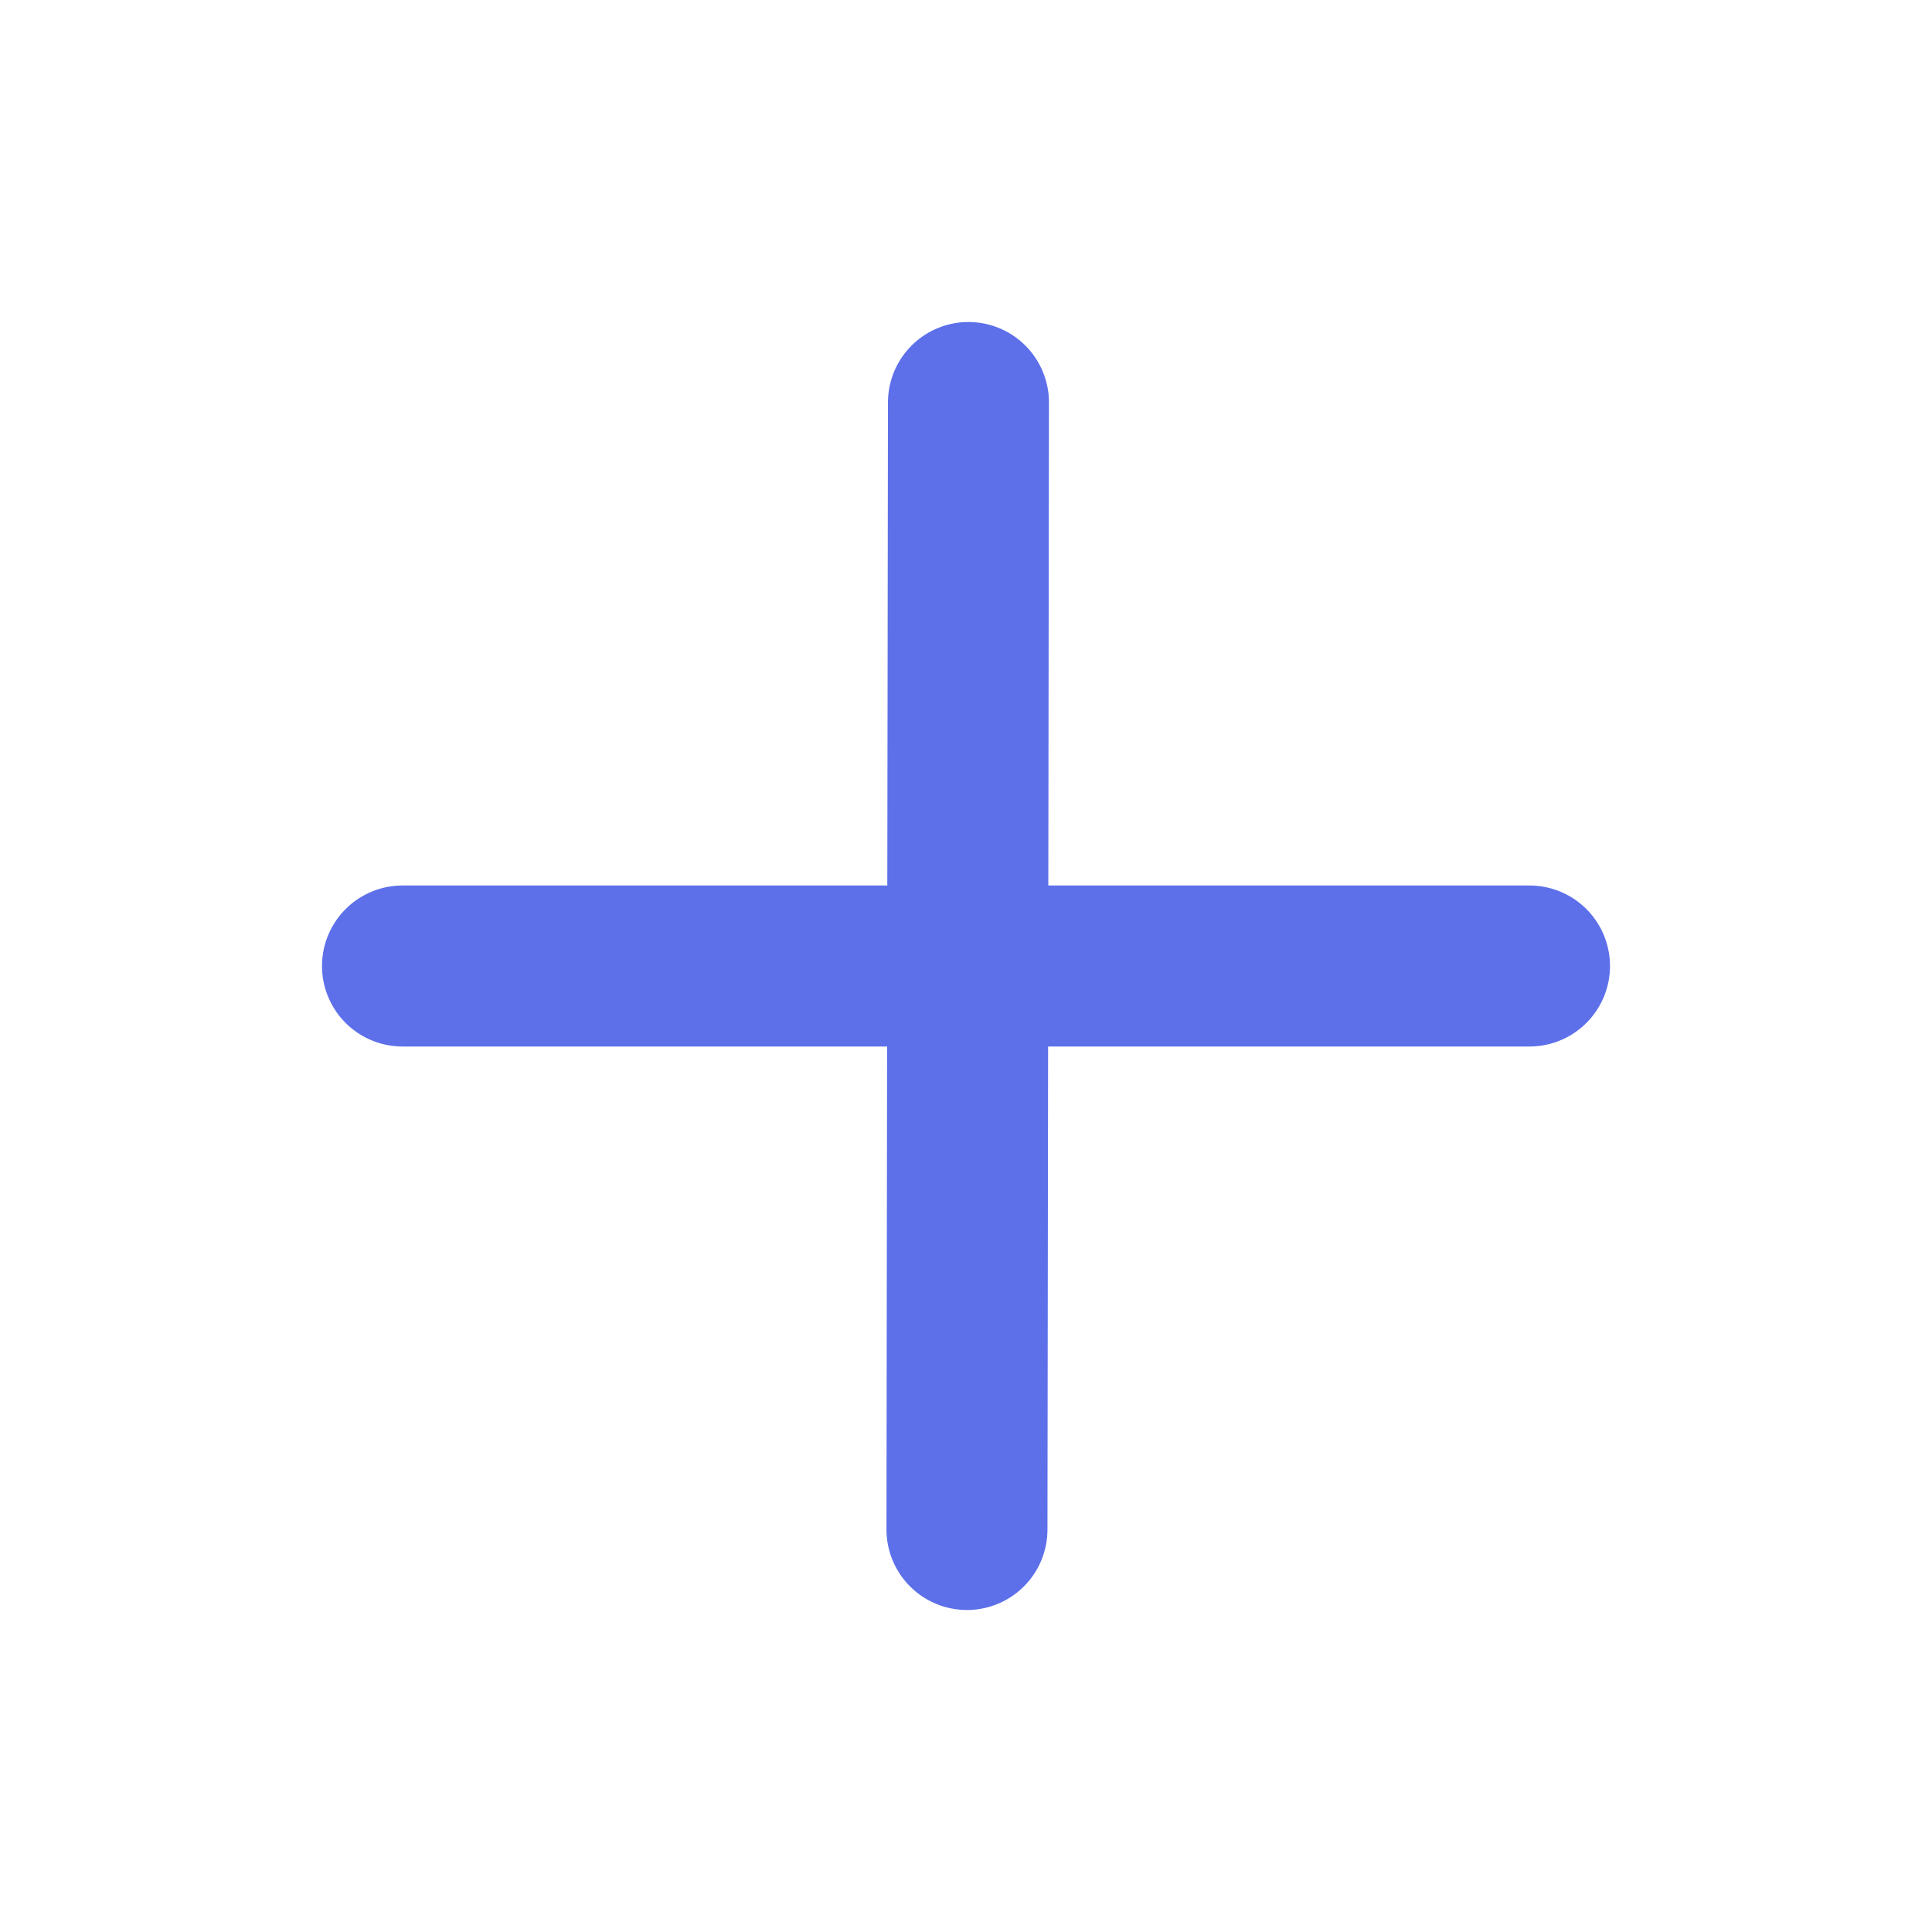
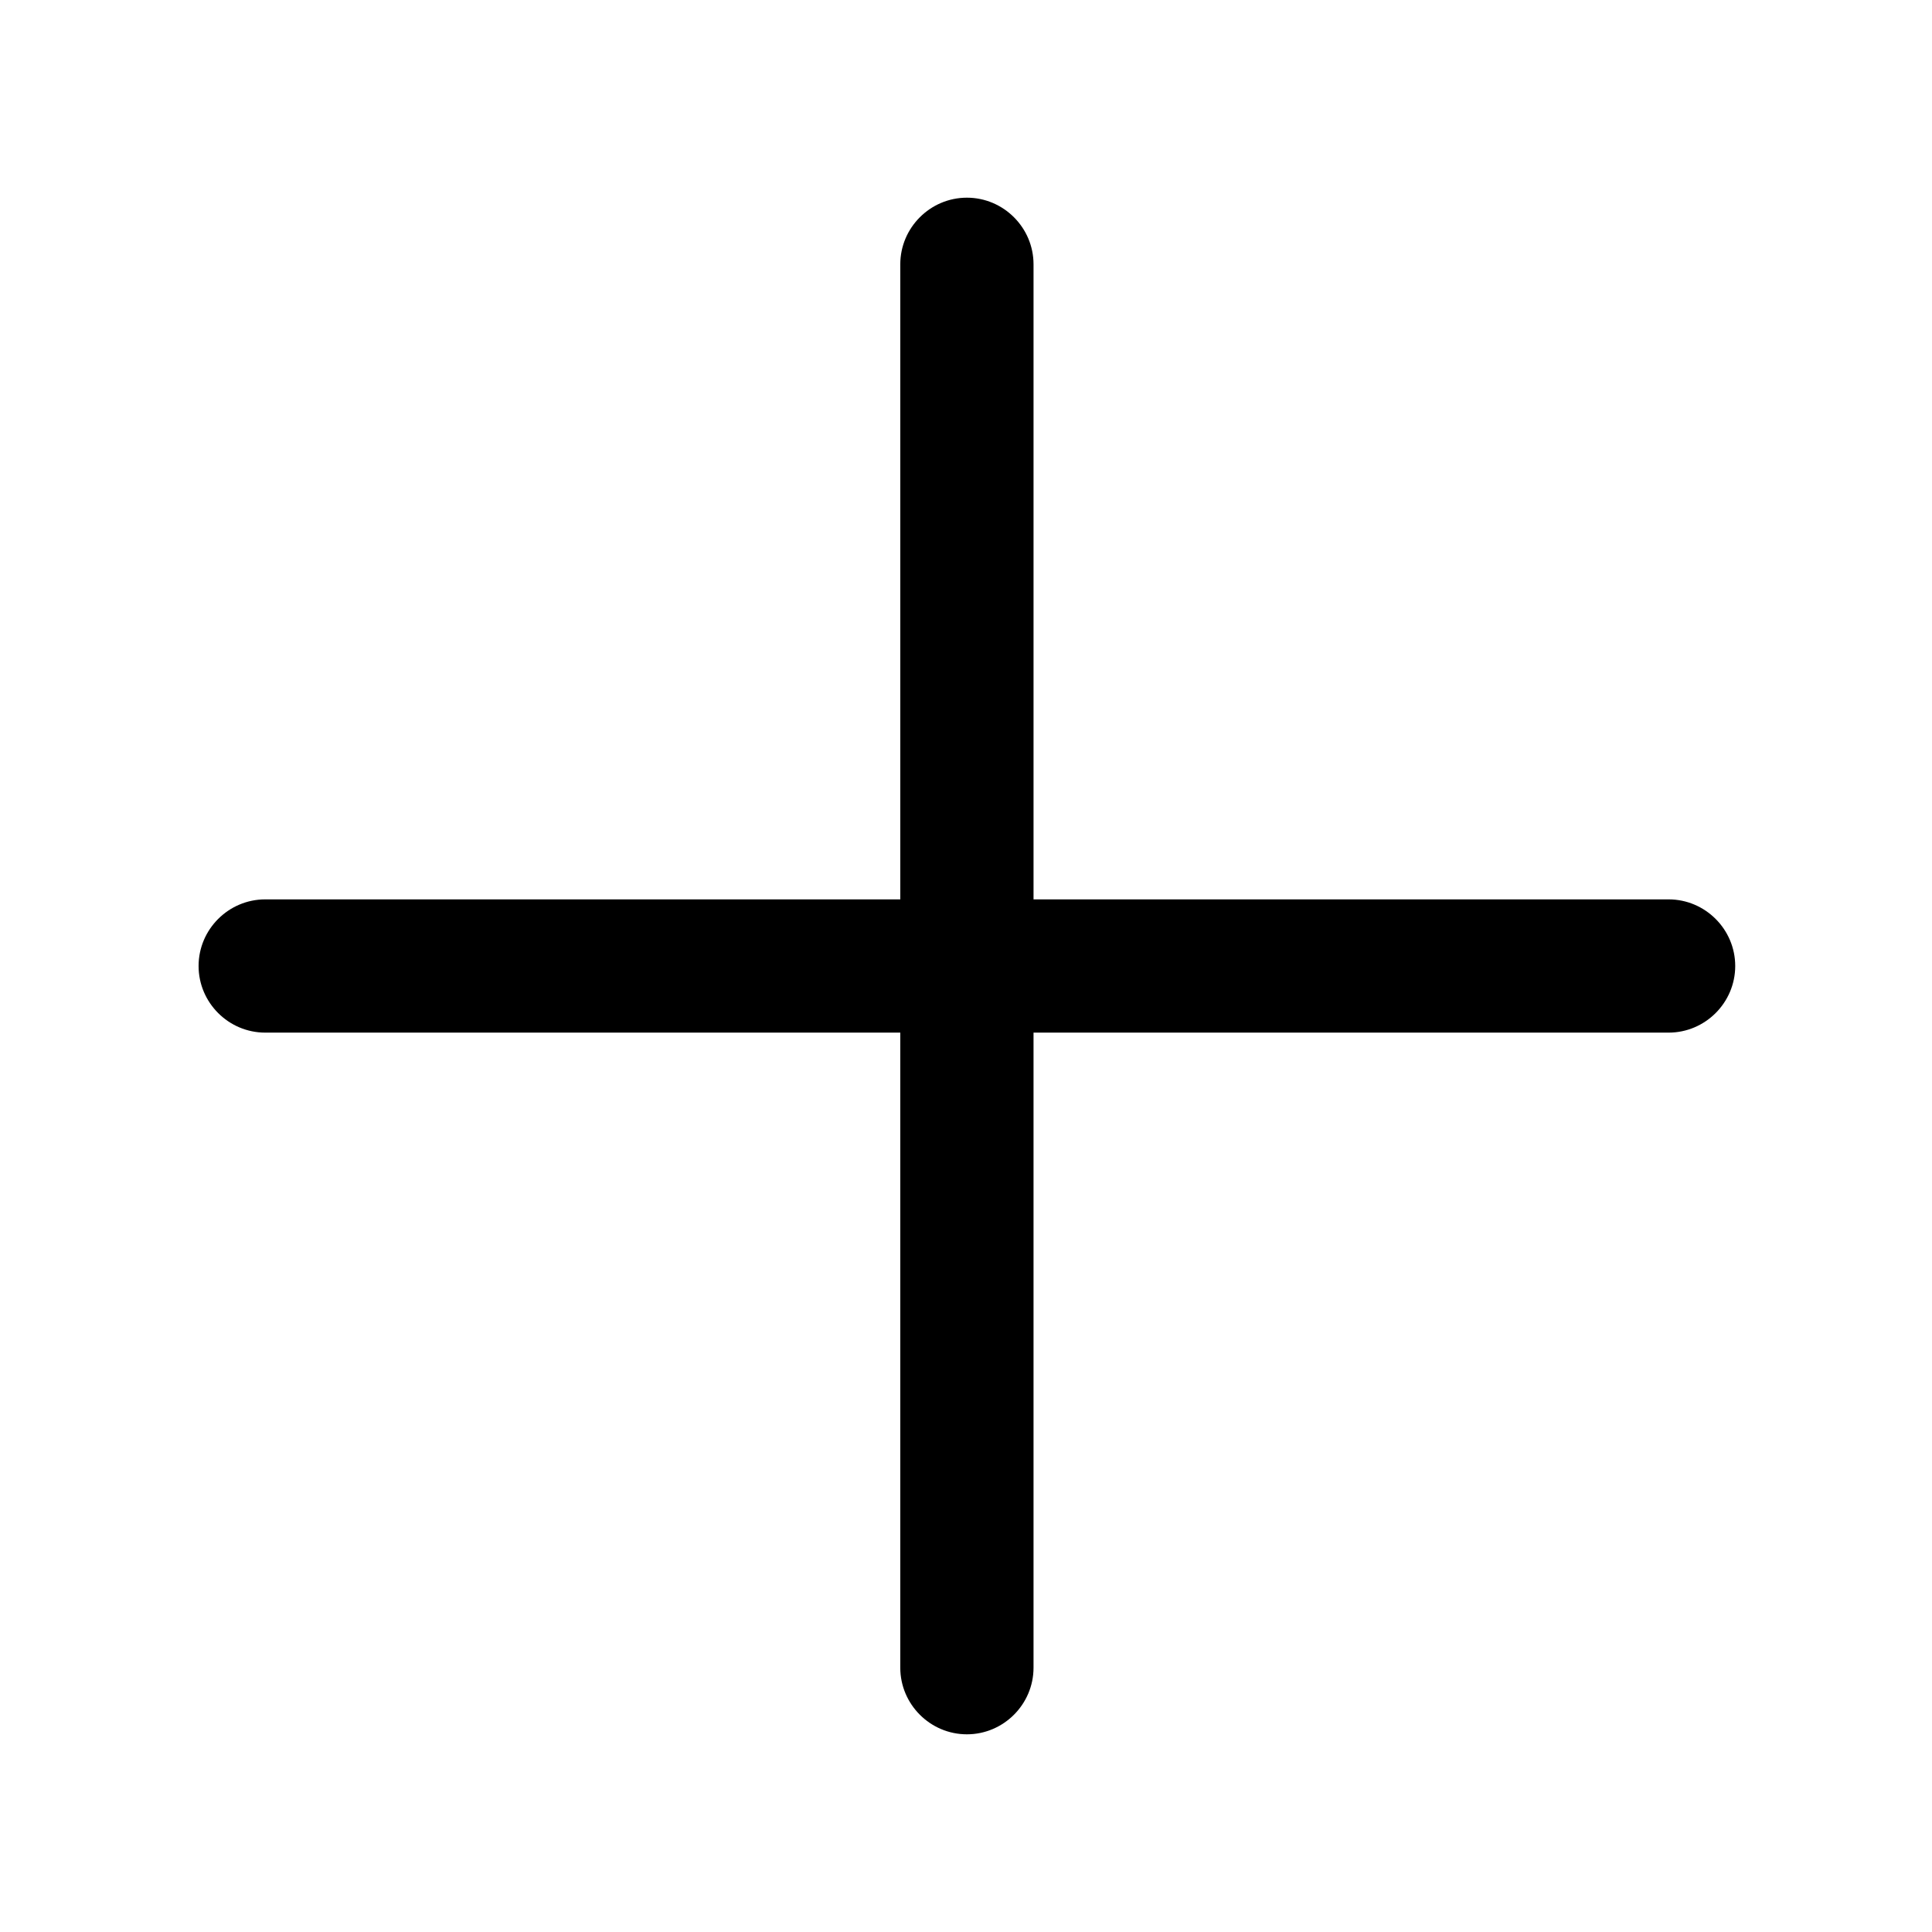
- <svg xmlns="http://www.w3.org/2000/svg" width="24" height="24" viewBox="0 0 48 48" fill="none">
-   <path d="M24.061 10L24.024 38" stroke="#5D70EA" stroke-width="4" stroke-linecap="round" stroke-linejoin="round" />
-   <path d="M10 24L38 24" stroke="#5D70EA" stroke-width="4" stroke-linecap="round" stroke-linejoin="round" />
+ <svg xmlns="http://www.w3.org/2000/svg" t="1672973908156" class="icon" viewBox="0 0 1024 1024" version="1.1" p-id="12430" width="200" height="200">
+   <path d="M884.392 476.688h-336.6v-336.6c0-19.422-15.891-35.312-35.313-35.312-19.421 0-35.311 15.89-35.311 35.312v336.6H140.567c-19.421 0-35.312 15.89-35.312 35.311 0 19.422 15.89 35.312 35.312 35.312h336.6v336.6c0 19.421 15.89 35.311 35.311 35.311 19.422 0 35.312-15.89 35.312-35.312V547.312h336.6c19.421 0 35.312-15.89 35.312-35.312 0.001-19.421-15.89-35.312-35.31-35.312z" p-id="12431" />
</svg>
